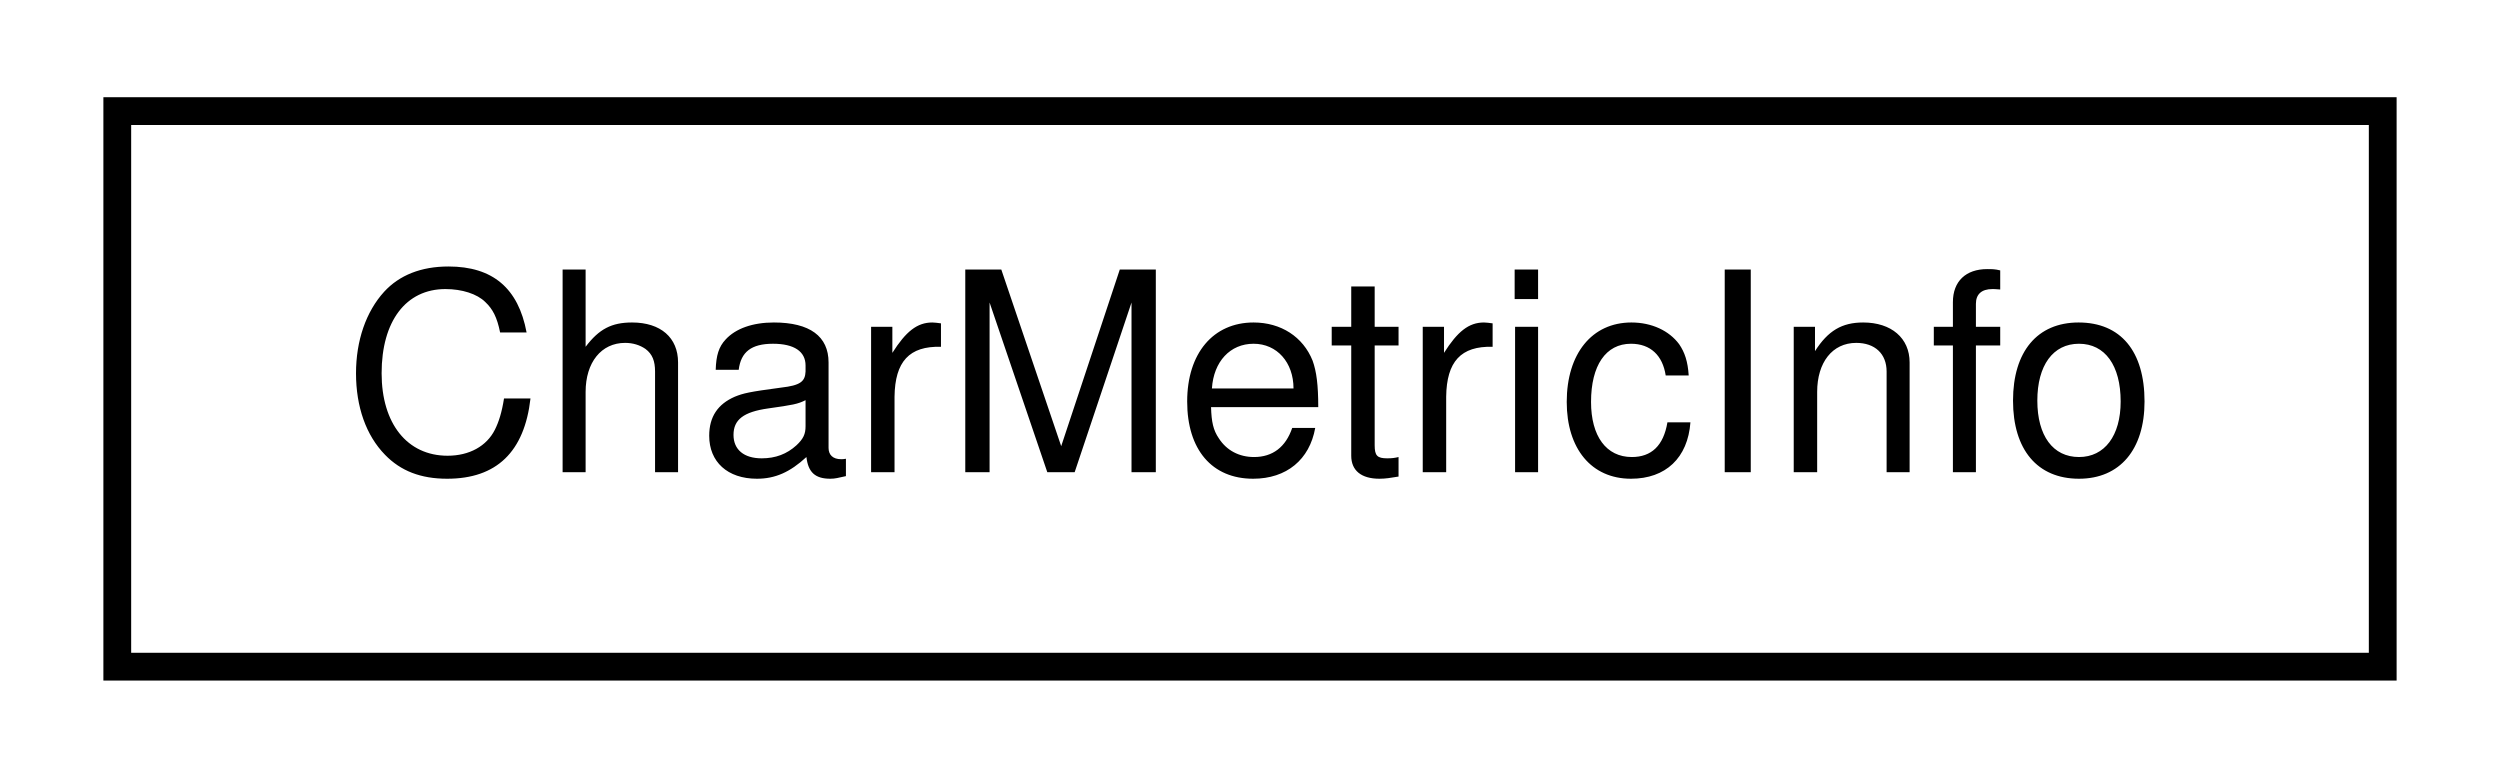
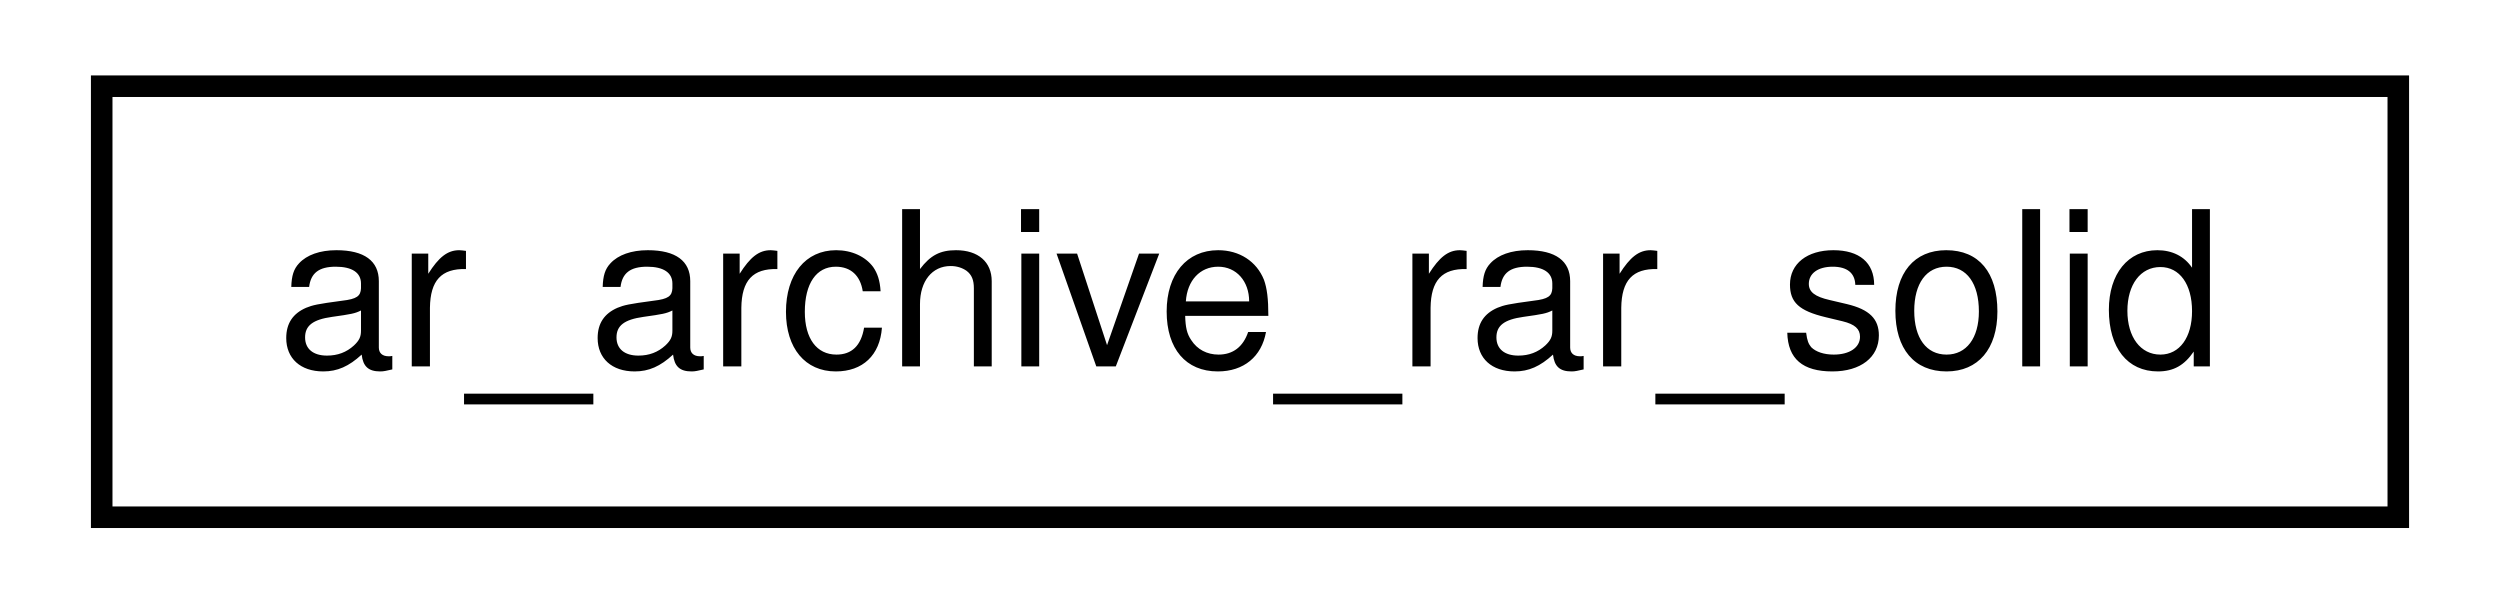
- <svg xmlns="http://www.w3.org/2000/svg" xmlns:xlink="http://www.w3.org/1999/xlink" width="90pt" height="28pt" viewBox="0.00 0.00 90.00 28.00">
+ <svg xmlns="http://www.w3.org/2000/svg" xmlns:xlink="http://www.w3.org/1999/xlink" width="116pt" height="28pt" viewBox="0.00 0.00 116.00 28.00">
  <g id="graph0" class="graph" transform="scale(1 1) rotate(0) translate(4 24)">
-     <polygon fill="white" stroke="white" points="-4,5 -4,-24 87,-24 87,5 -4,5" />
+     <polygon fill="white" stroke="white" points="-4,5 -4,-24 113,-24 113,5 -4,5" />
    <g id="node1" class="node">
      <g id="a_node1">
-         <a xlink:href="structCharMetricInfo.html" target="_top" xlink:title="CharMetricInfo">
-           <polygon fill="white" stroke="black" points="0.222,-0 0.222,-20 81.778,-20 81.778,-0 0.222,-0" />
-           <text text-anchor="middle" x="41" y="-7" font-family="Helvetica,sans-Serif" font-size="10.00">CharMetricInfo</text>
+         <a xlink:href="structar__archive__rar__solid.html" target="_top" xlink:title="ar_archive_rar_solid">
+           <polygon fill="white" stroke="black" points="0.719,-0 0.719,-20 107.281,-20 107.281,-0 0.719,-0" />
+           <text text-anchor="middle" x="54" y="-7" font-family="Helvetica,sans-Serif" font-size="10.00">ar_archive_rar_solid</text>
        </a>
      </g>
    </g>
  </g>
</svg>
